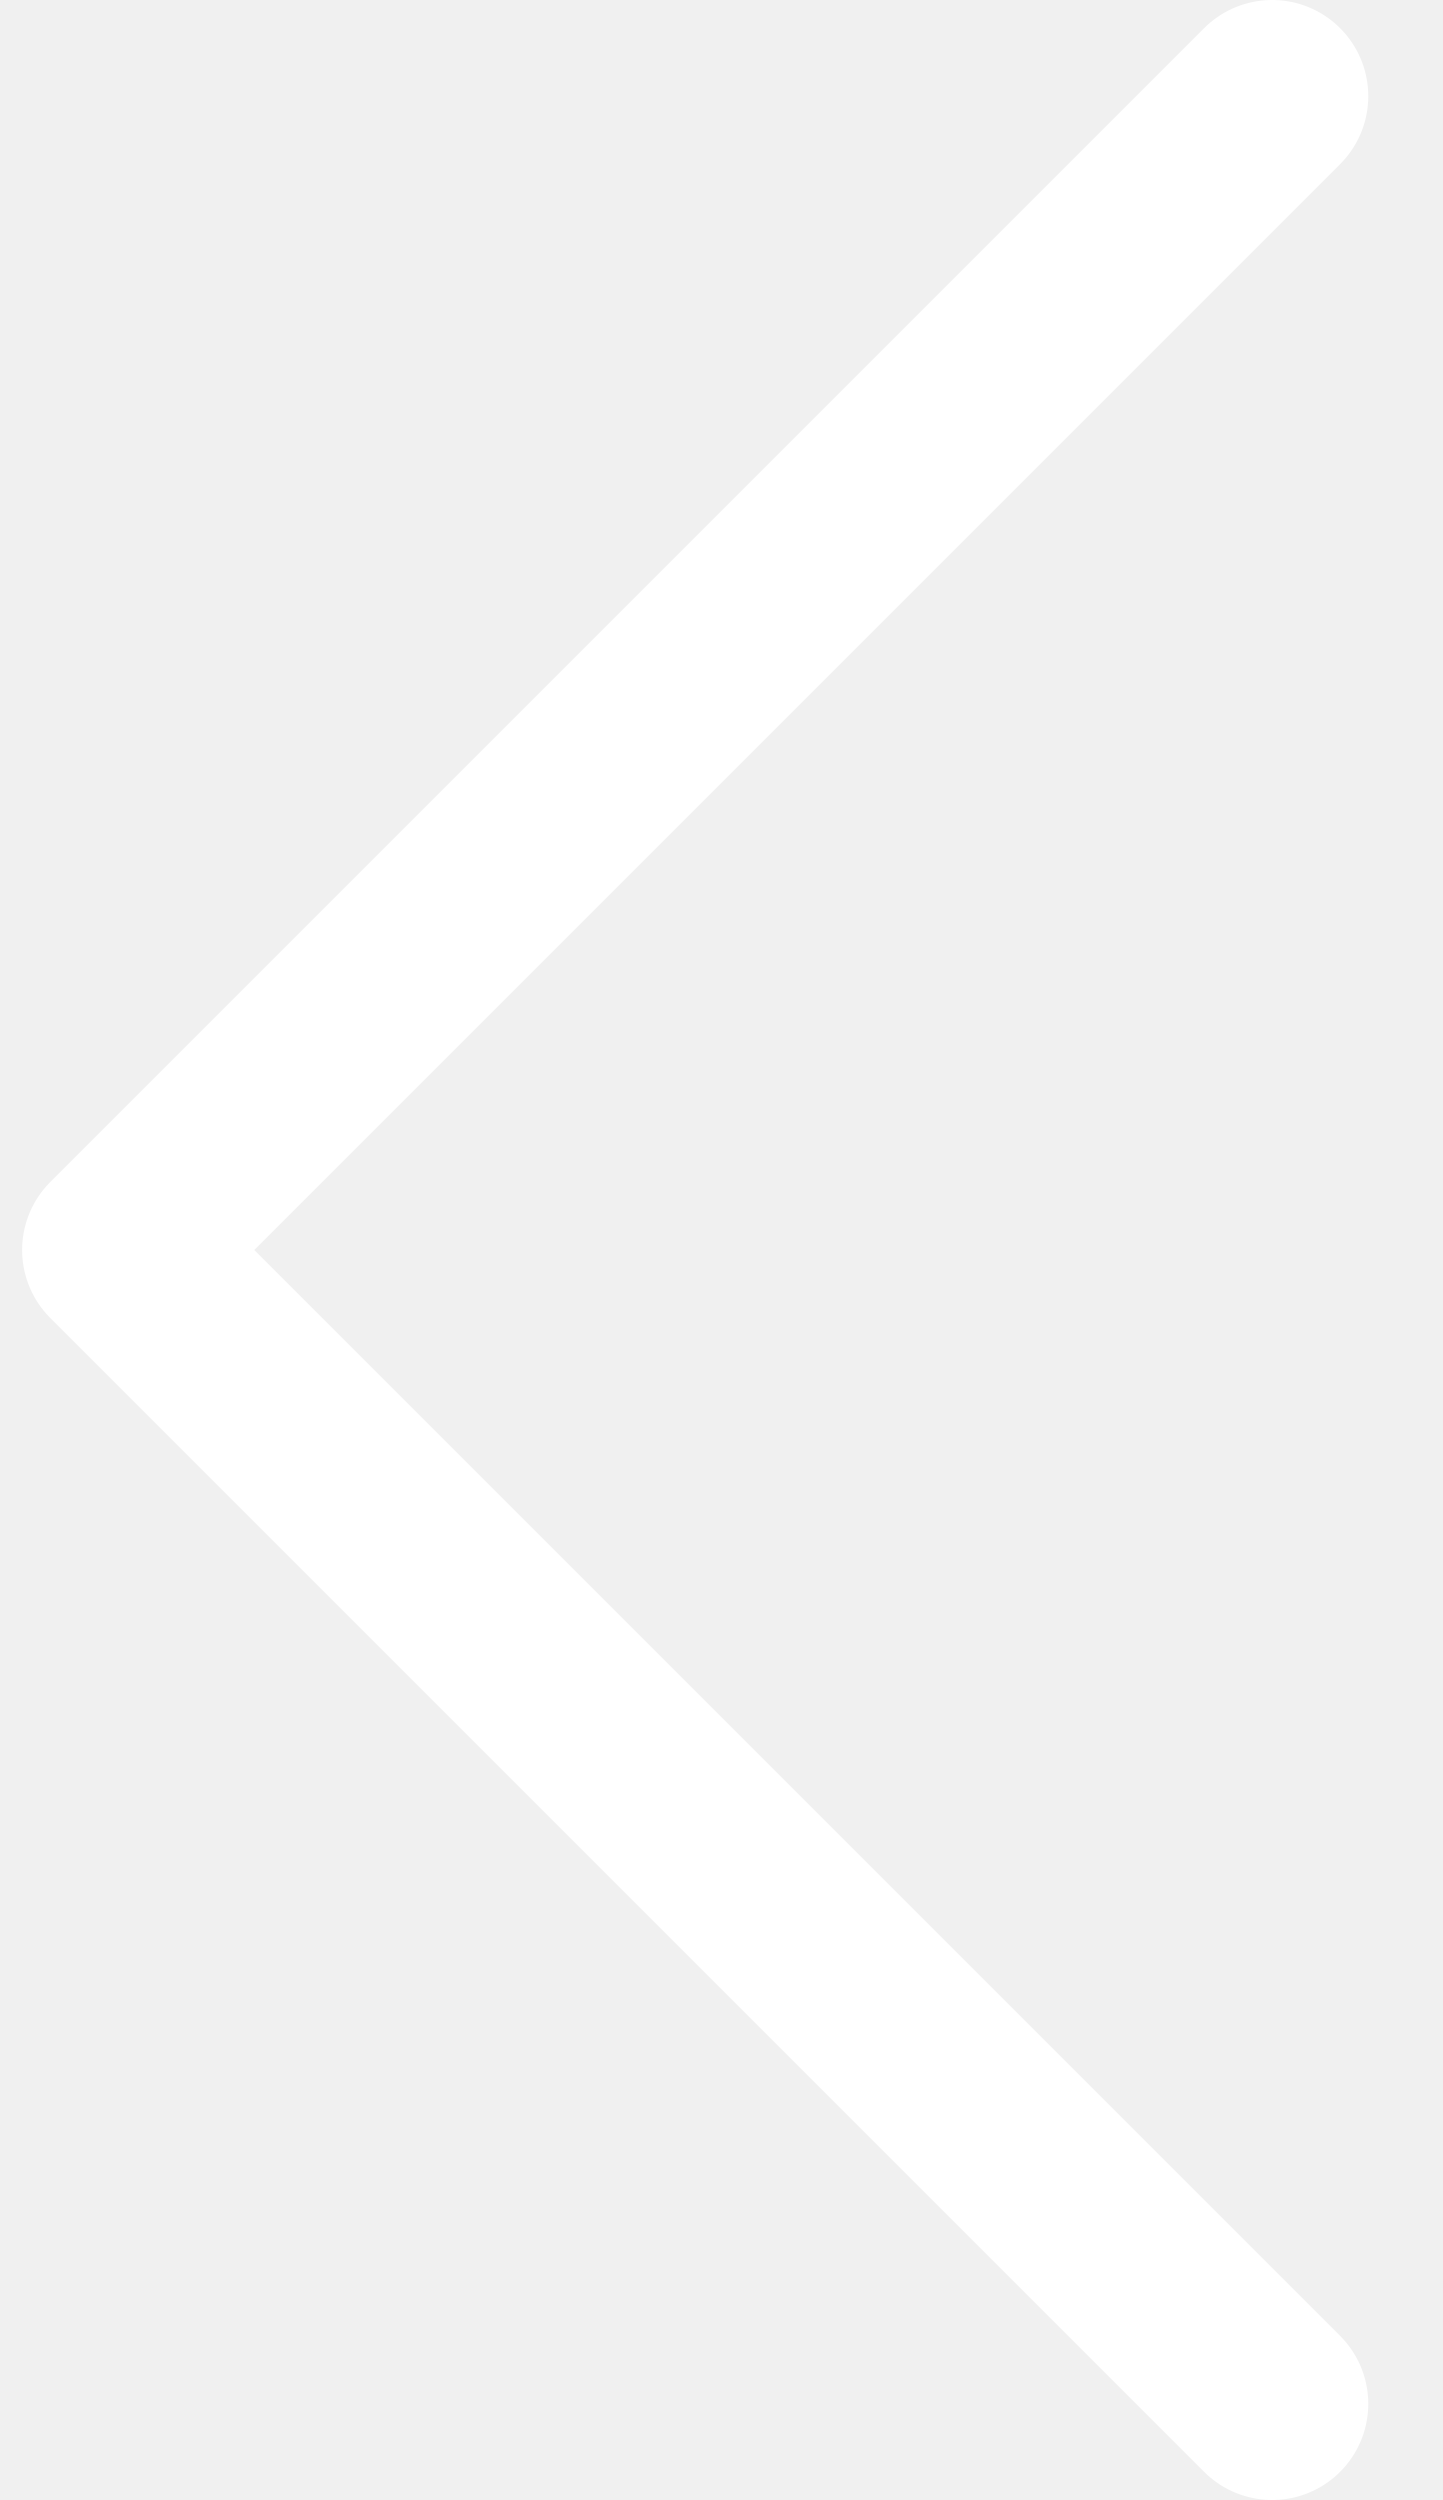
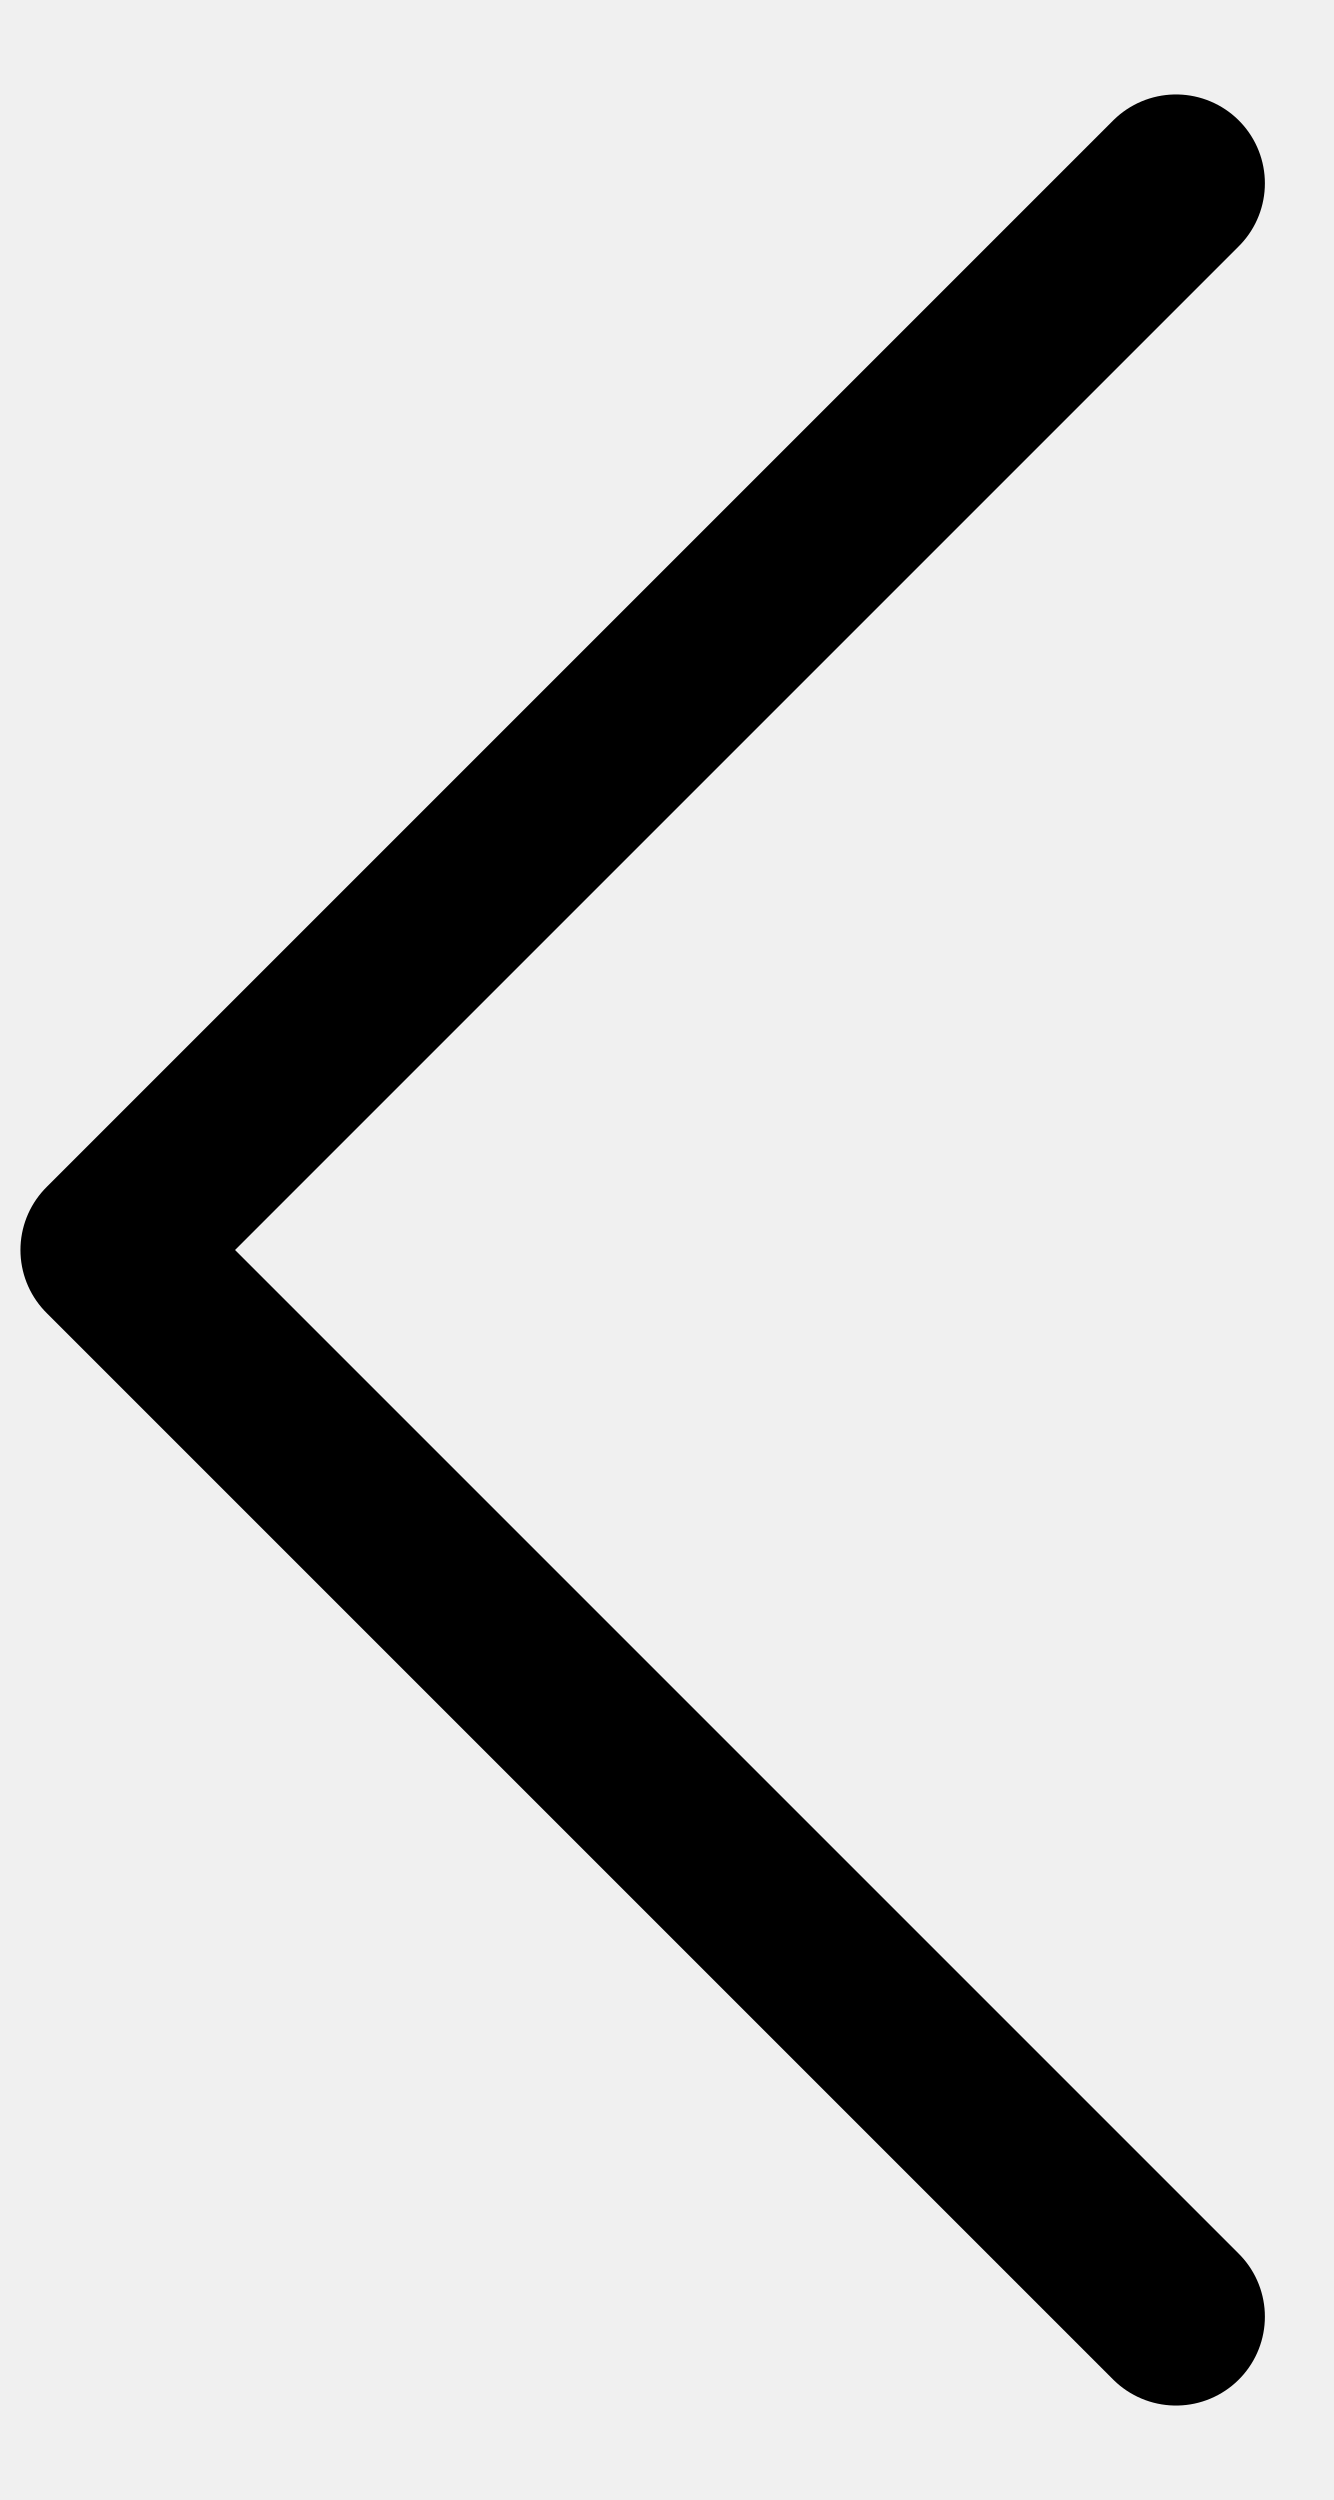
- <svg xmlns="http://www.w3.org/2000/svg" width="15" height="26" viewBox="0 0 15 26" fill="none">
-   <path d="M13.23 1L1.23 13L13.23 25" stroke="white" stroke-width="2" stroke-linecap="round" stroke-linejoin="round" />
+ <svg xmlns="http://www.w3.org/2000/svg" width="8" height="15" viewBox="0 0 15 26" fill="none">
+   <path d="M13.23 1L1.23 13L13.23 25" stroke="black" stroke-width="2" stroke-linecap="round" stroke-linejoin="round" />
</svg>
